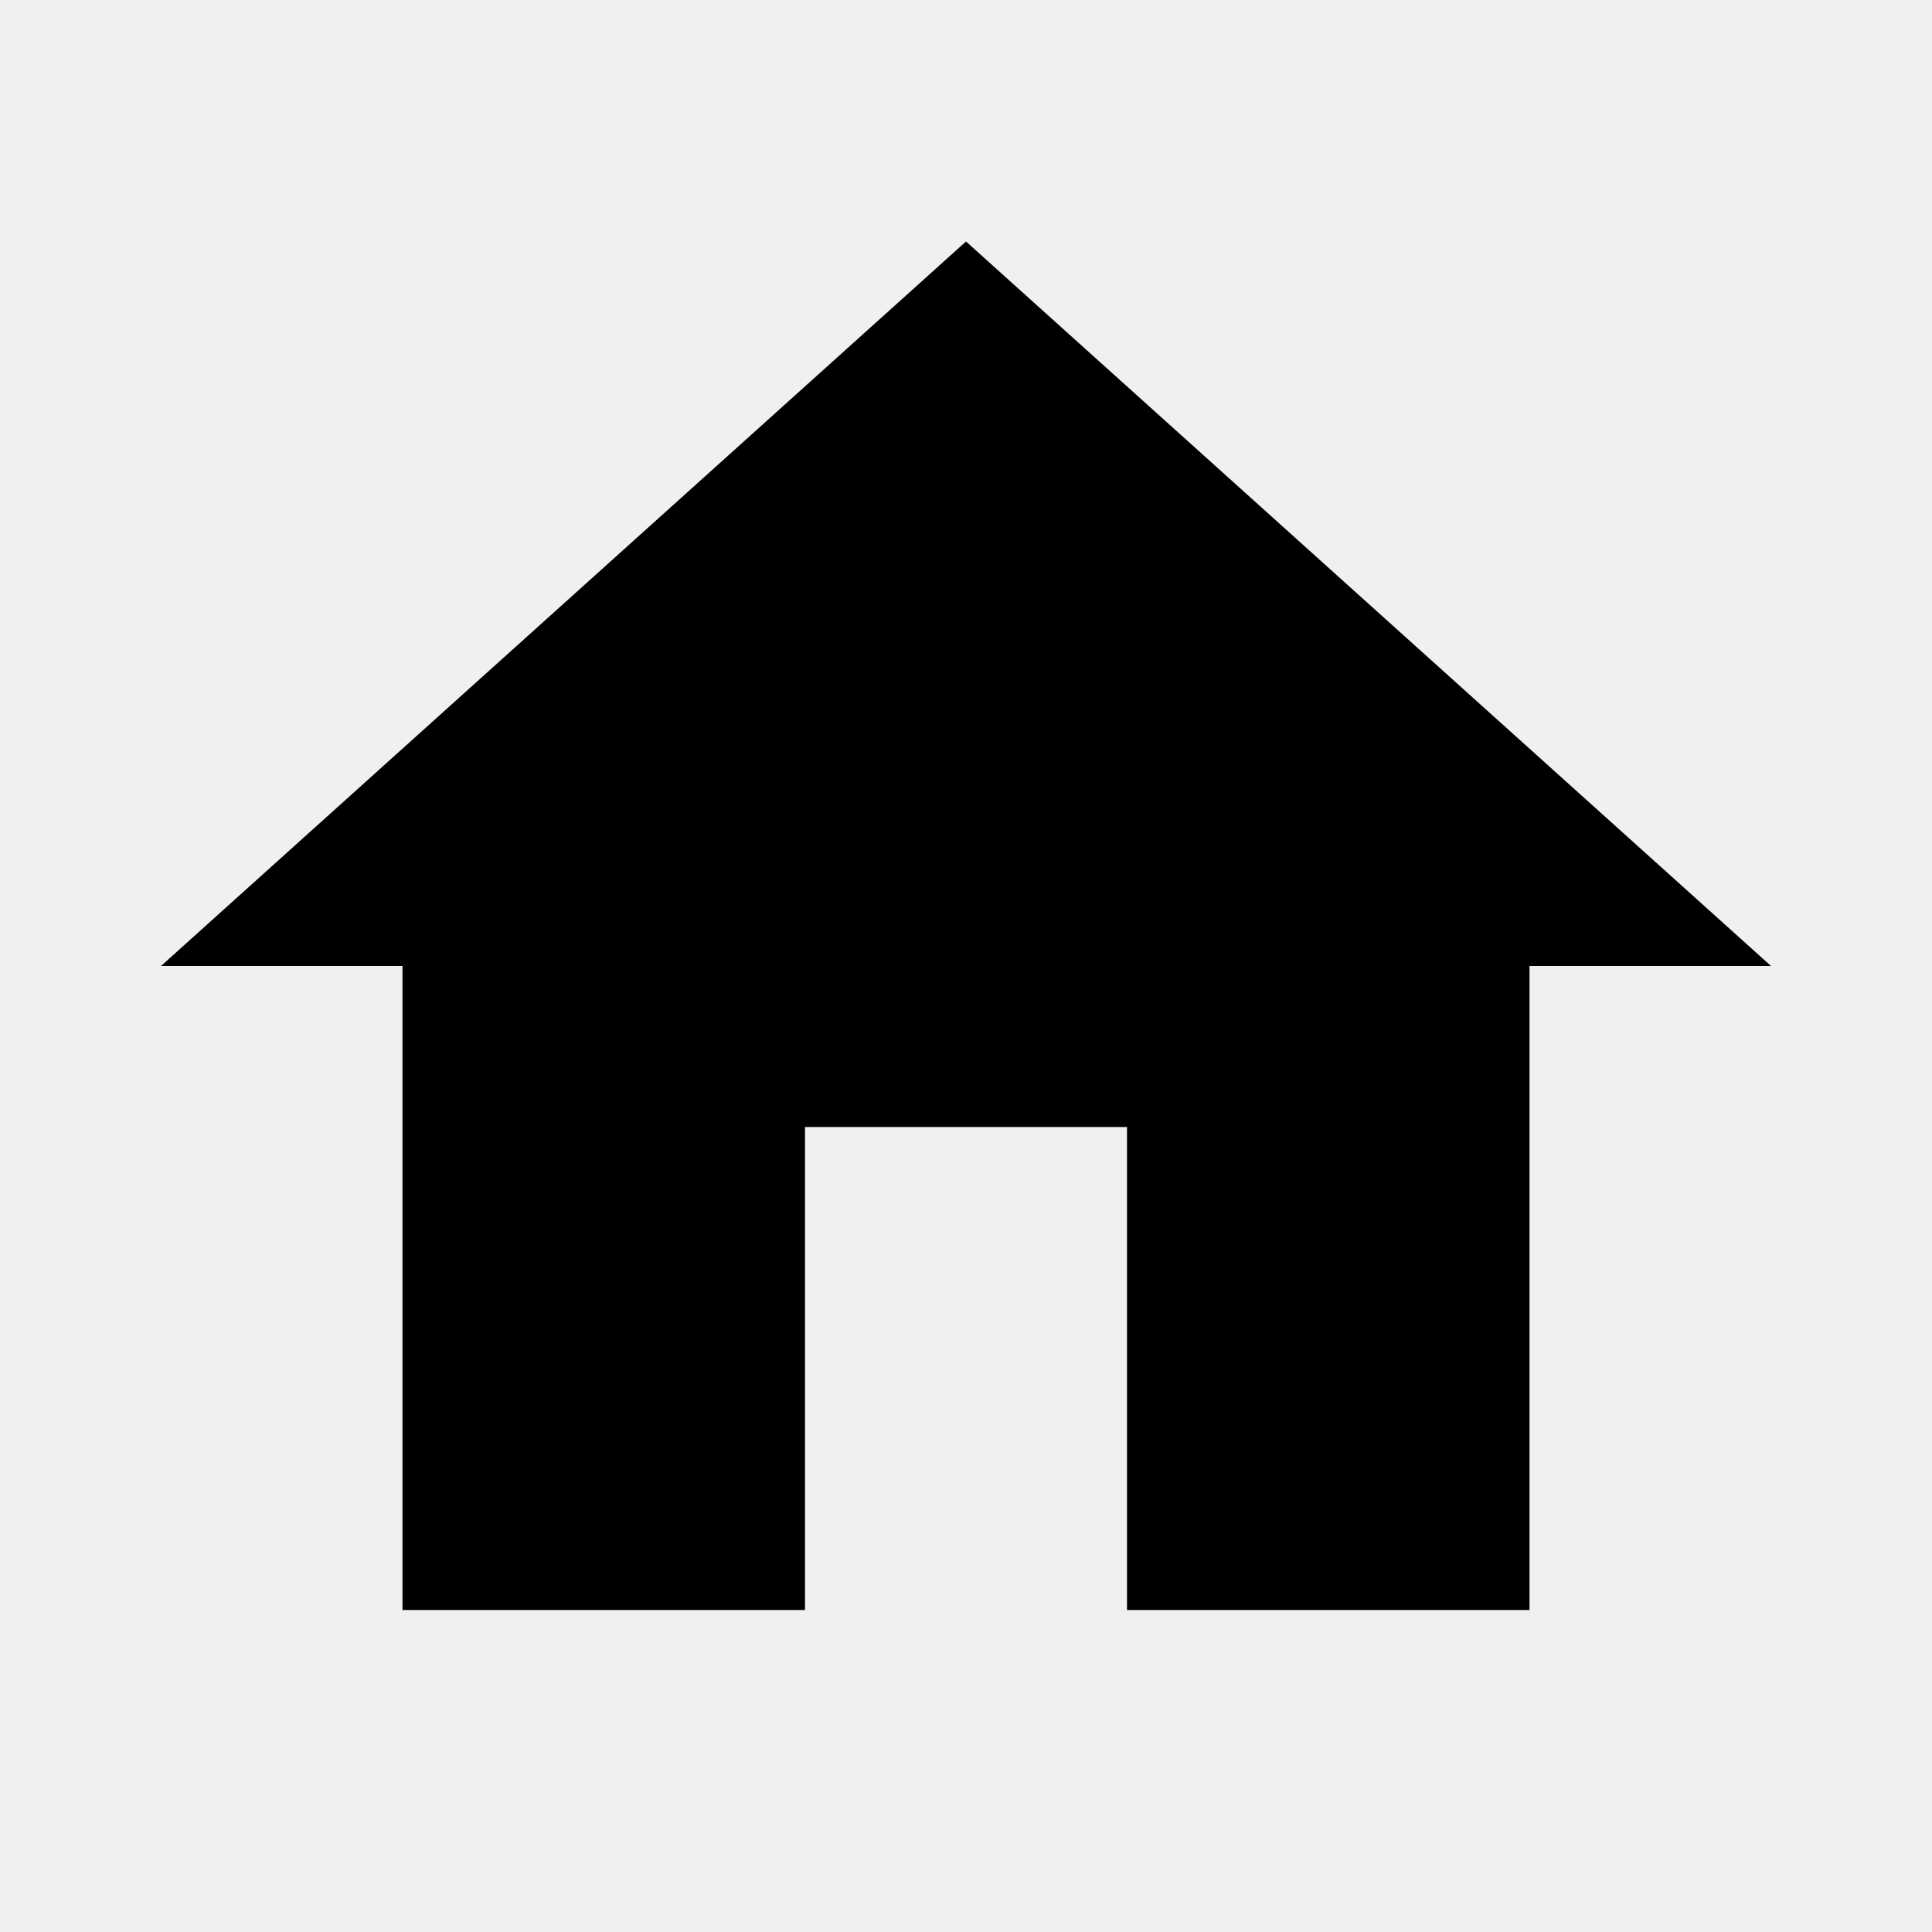
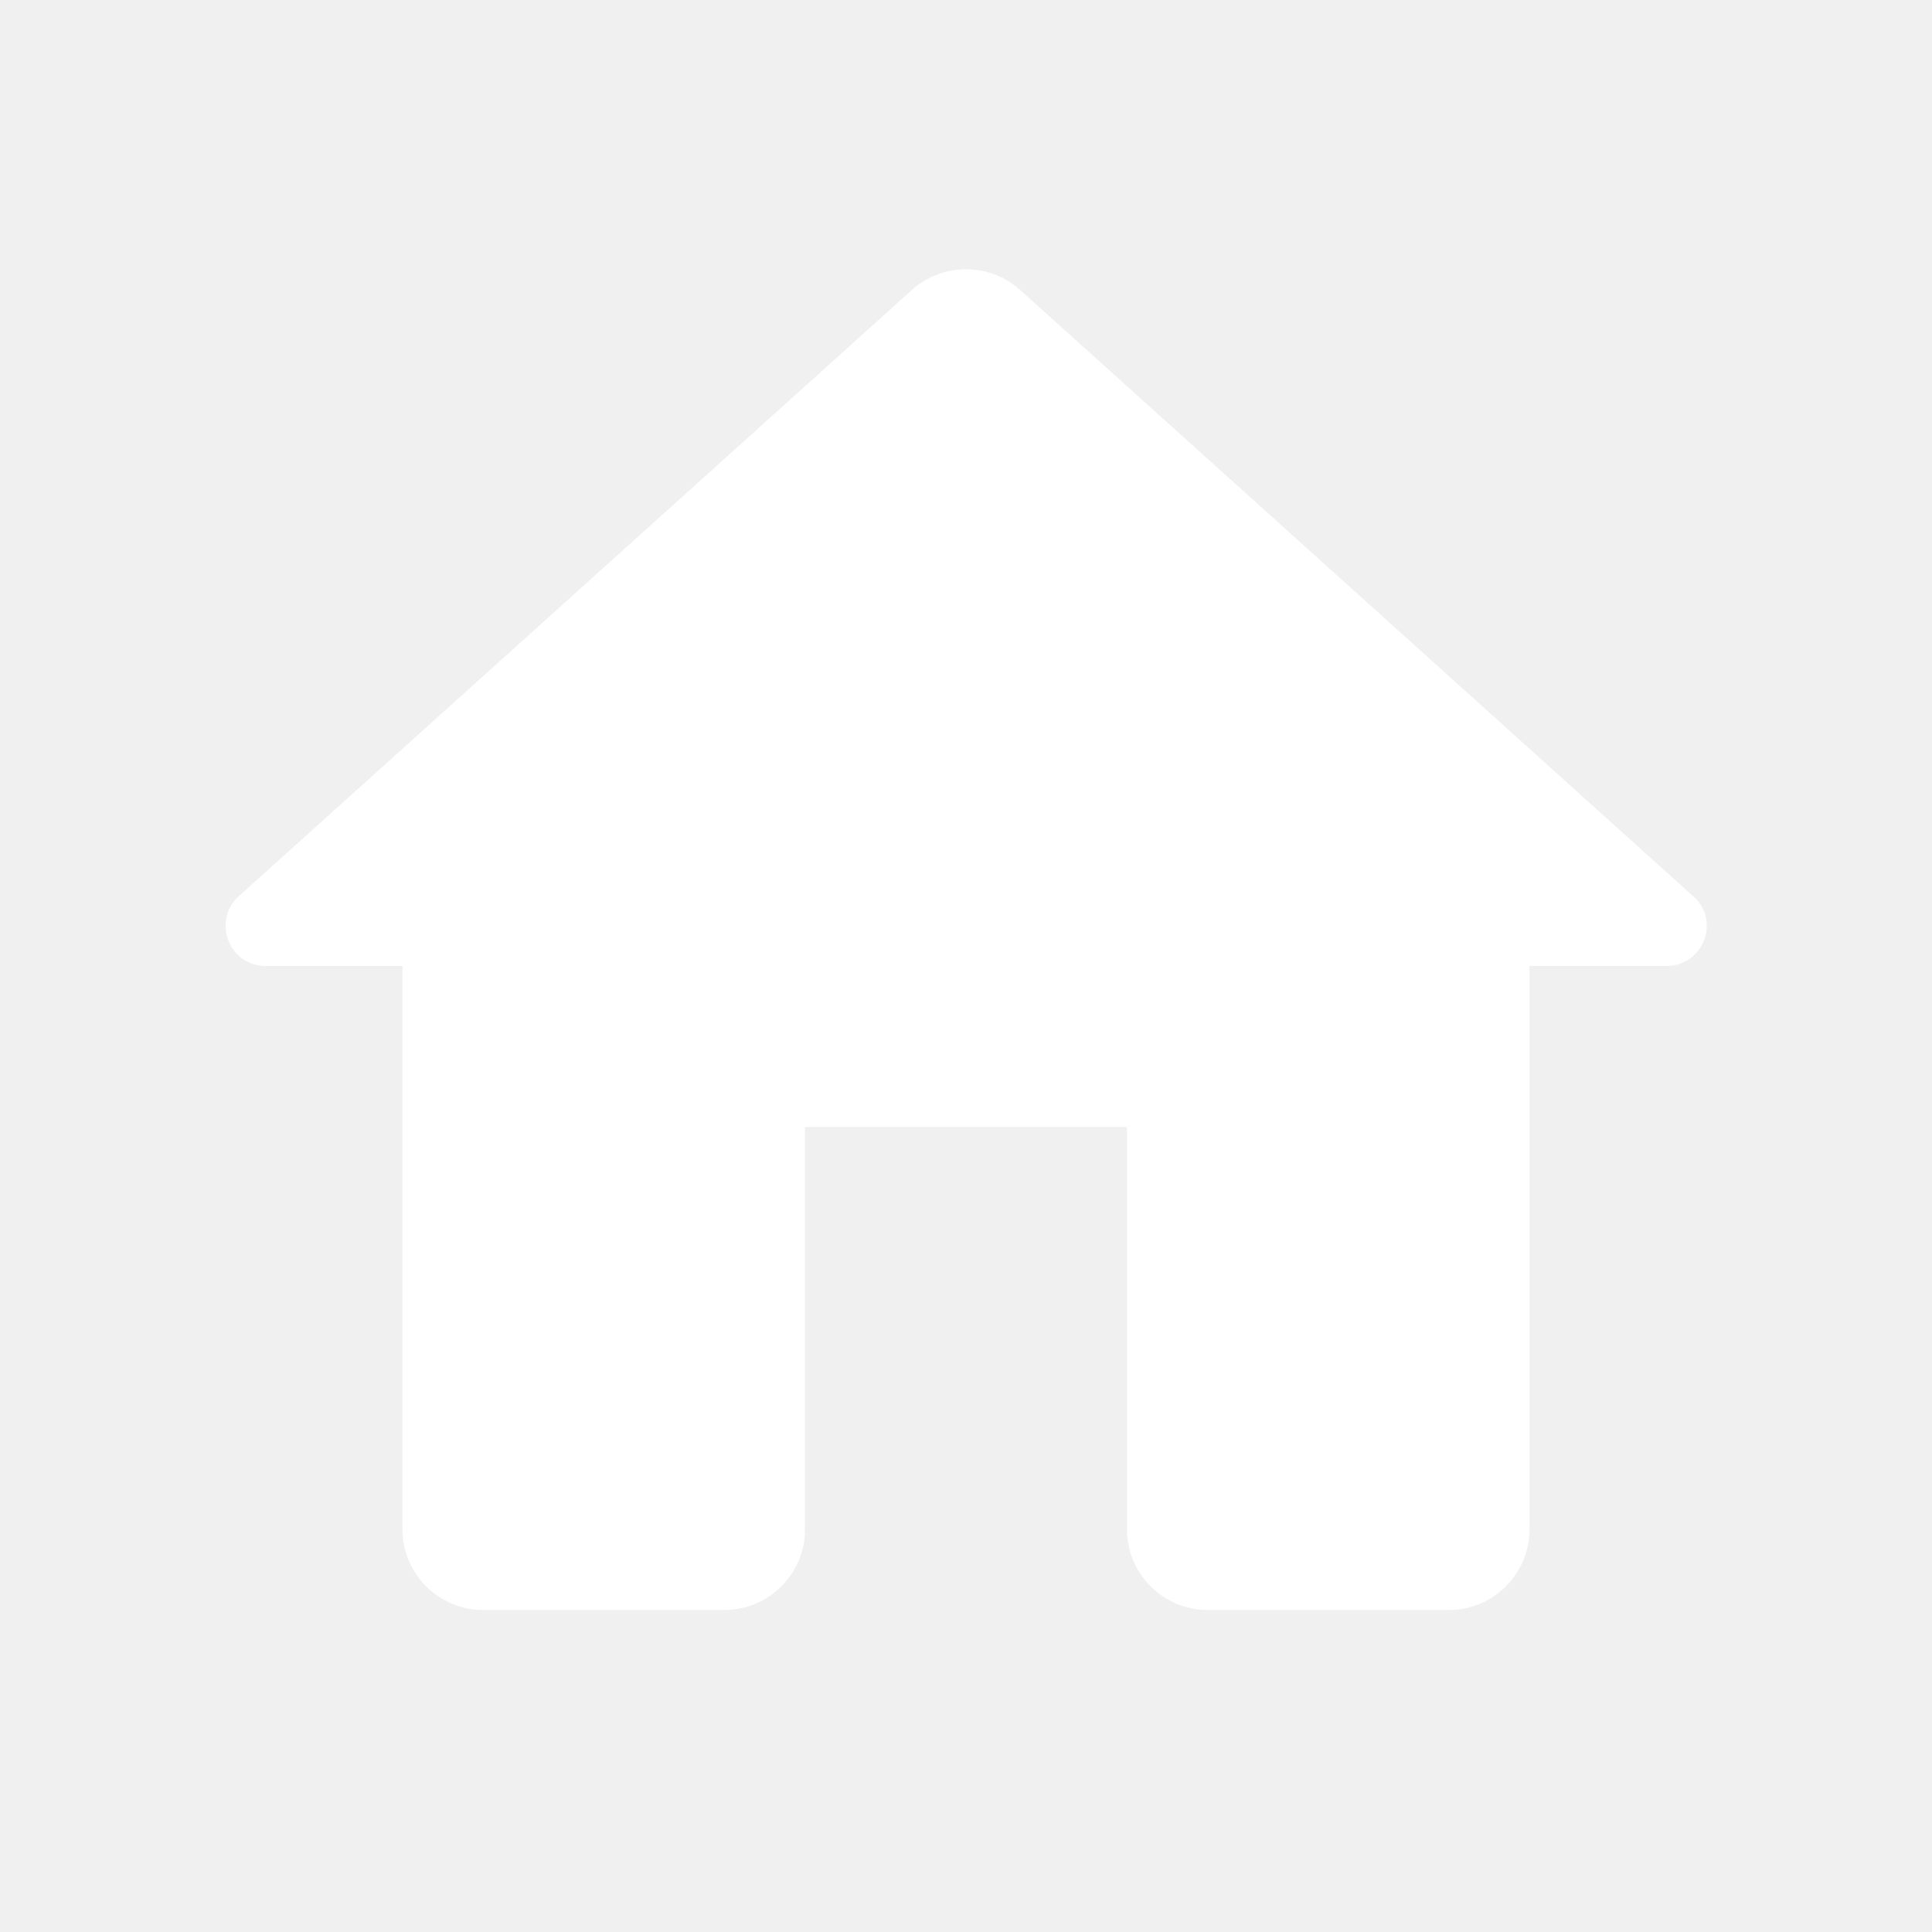
- <svg xmlns="http://www.w3.org/2000/svg" height="48px" viewBox="0 0 24 24" width="48px" fill="#000000">
-   <path d="M0 0h24v24H0z" fill="none" />
-   <path d="M10 20v-6h4v6h5v-8h3L12 3 2 12h3v8z" />
+ <svg xmlns="http://www.w3.org/2000/svg" height="24px" viewBox="0 0 24 24" width="24px" fill="#FFFFFF">
+   <path d="M0 0h24v24H0V0z" fill="none" />
+   <path d="M10 19v-5h4v5c0 .55.45 1 1 1h3c.55 0 1-.45 1-1v-7h1.7c.46 0 .68-.57.33-.87L12.67 3.6c-.38-.34-.96-.34-1.34 0l-8.36 7.53c-.34.3-.13.87.33.87H5v7c0 .55.45 1 1 1h3c.55 0 1-.45 1-1z" />
</svg>
